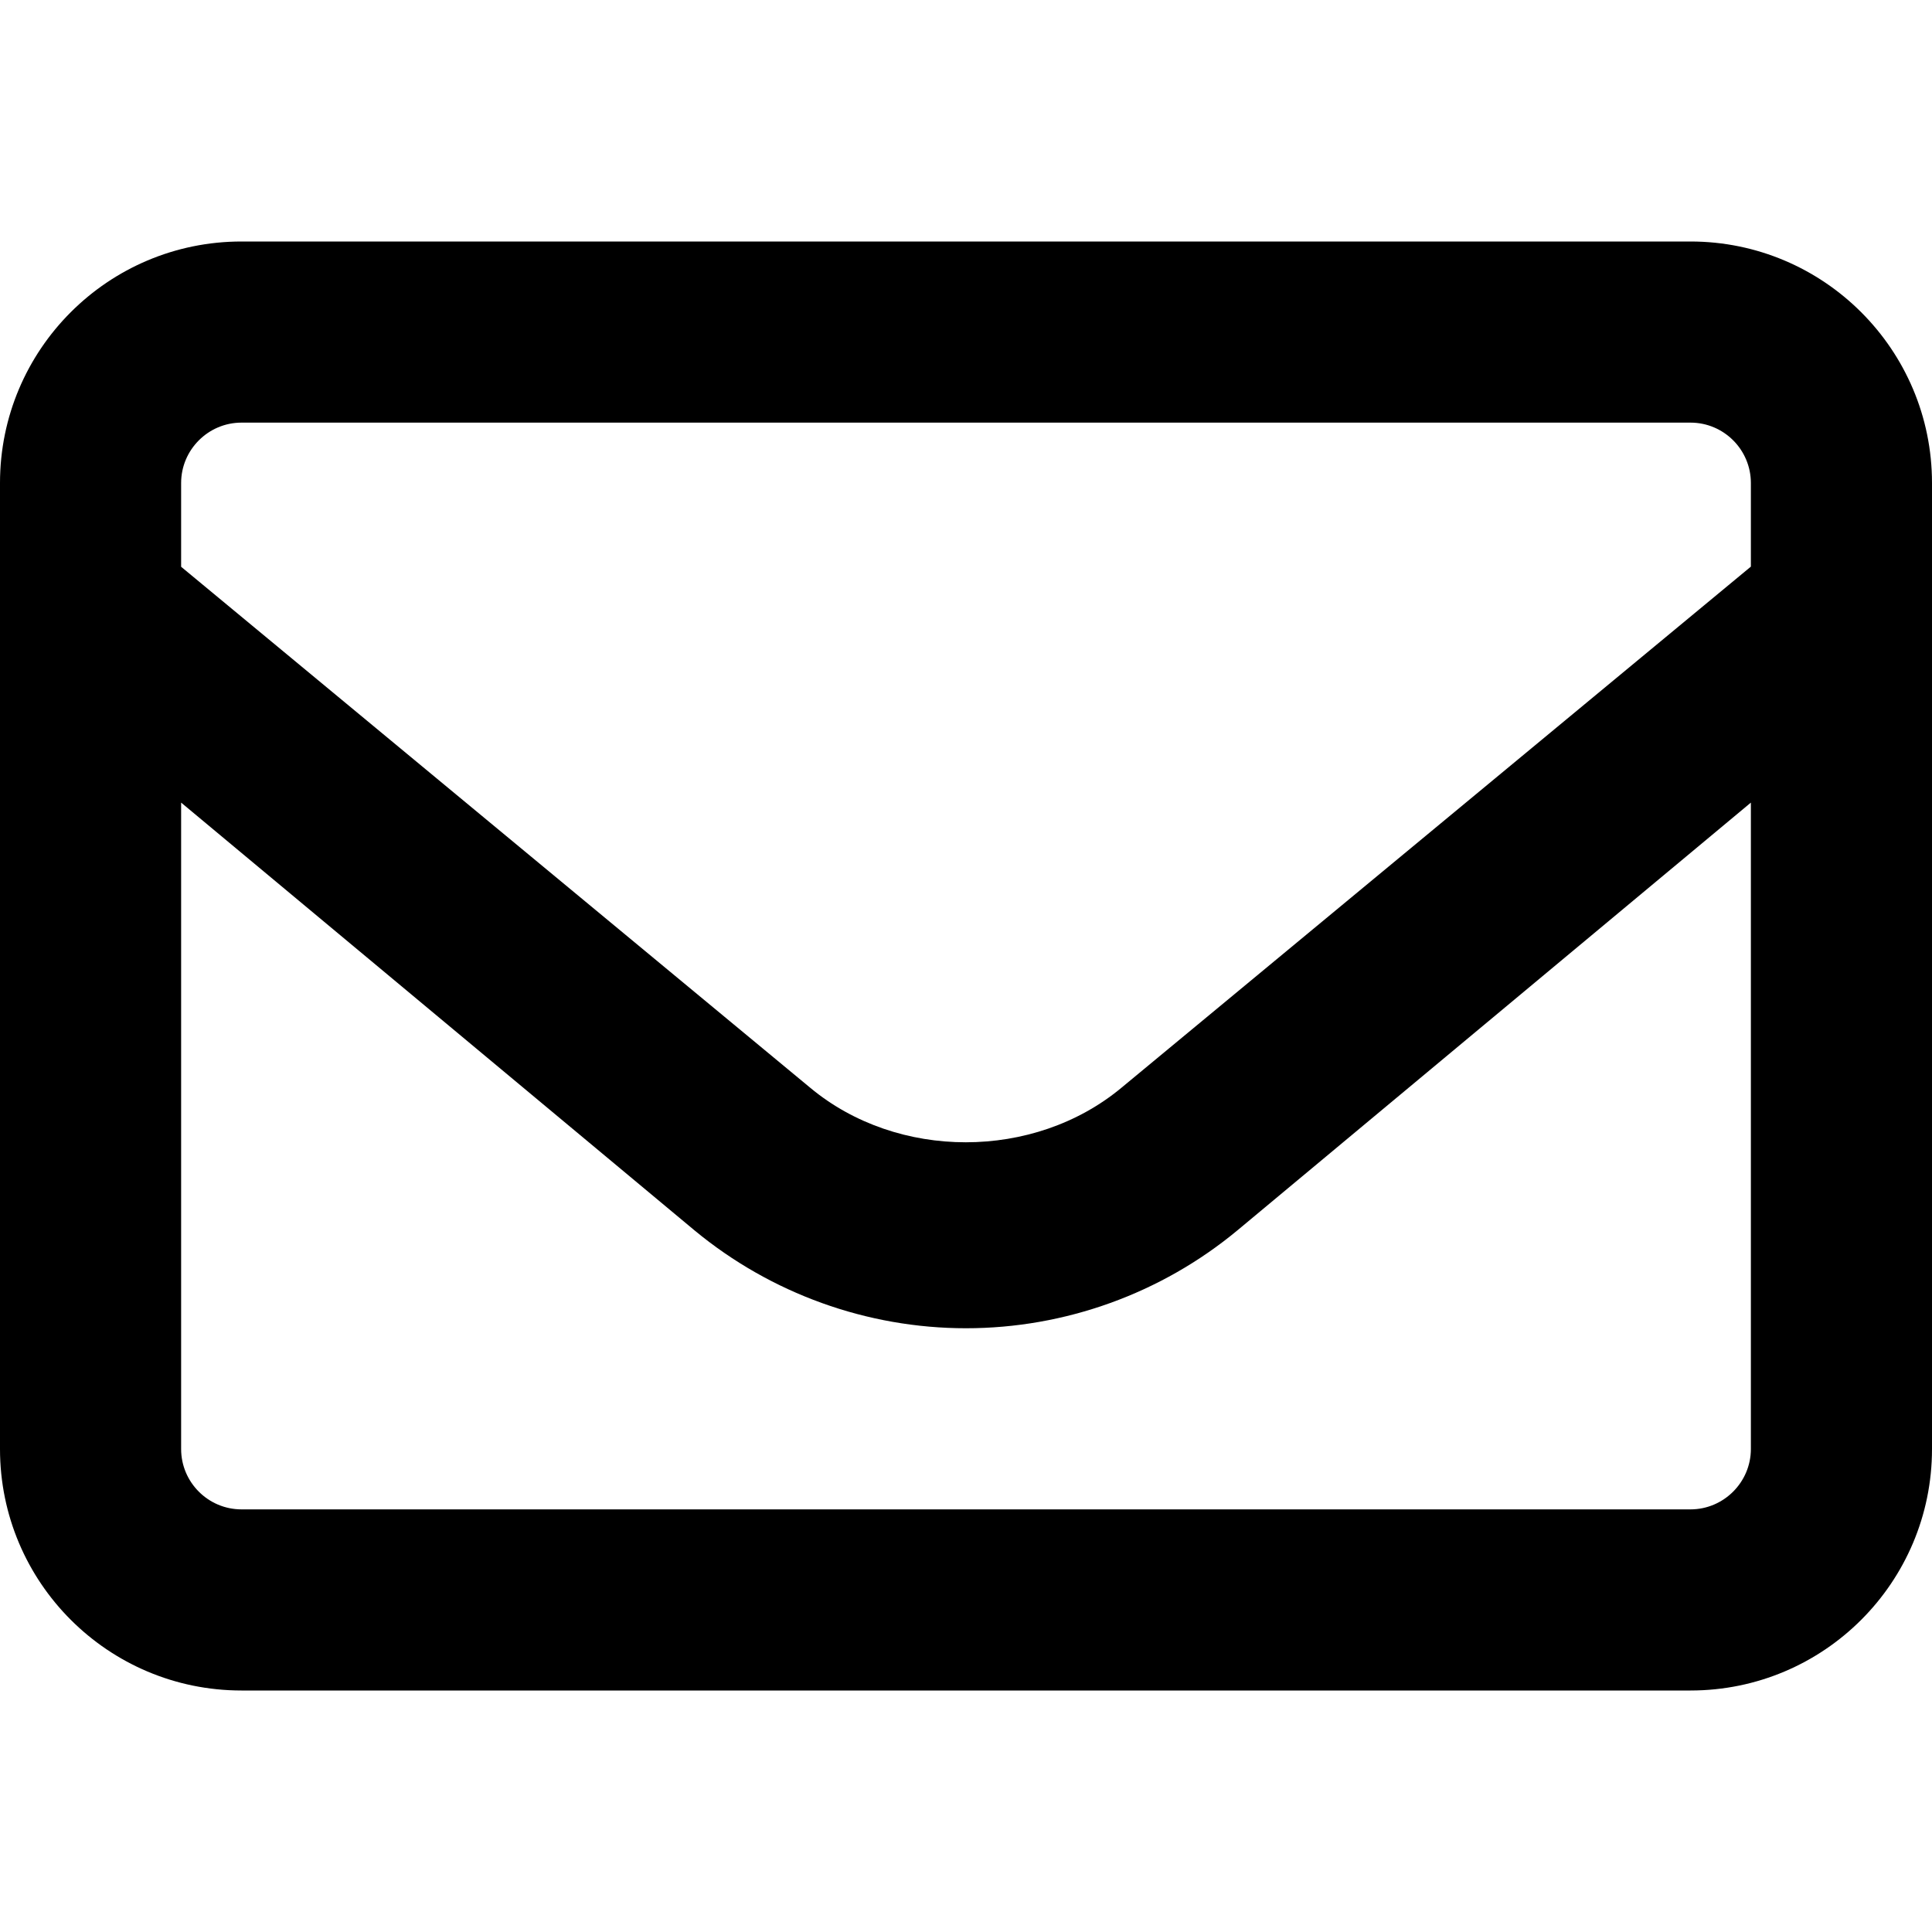
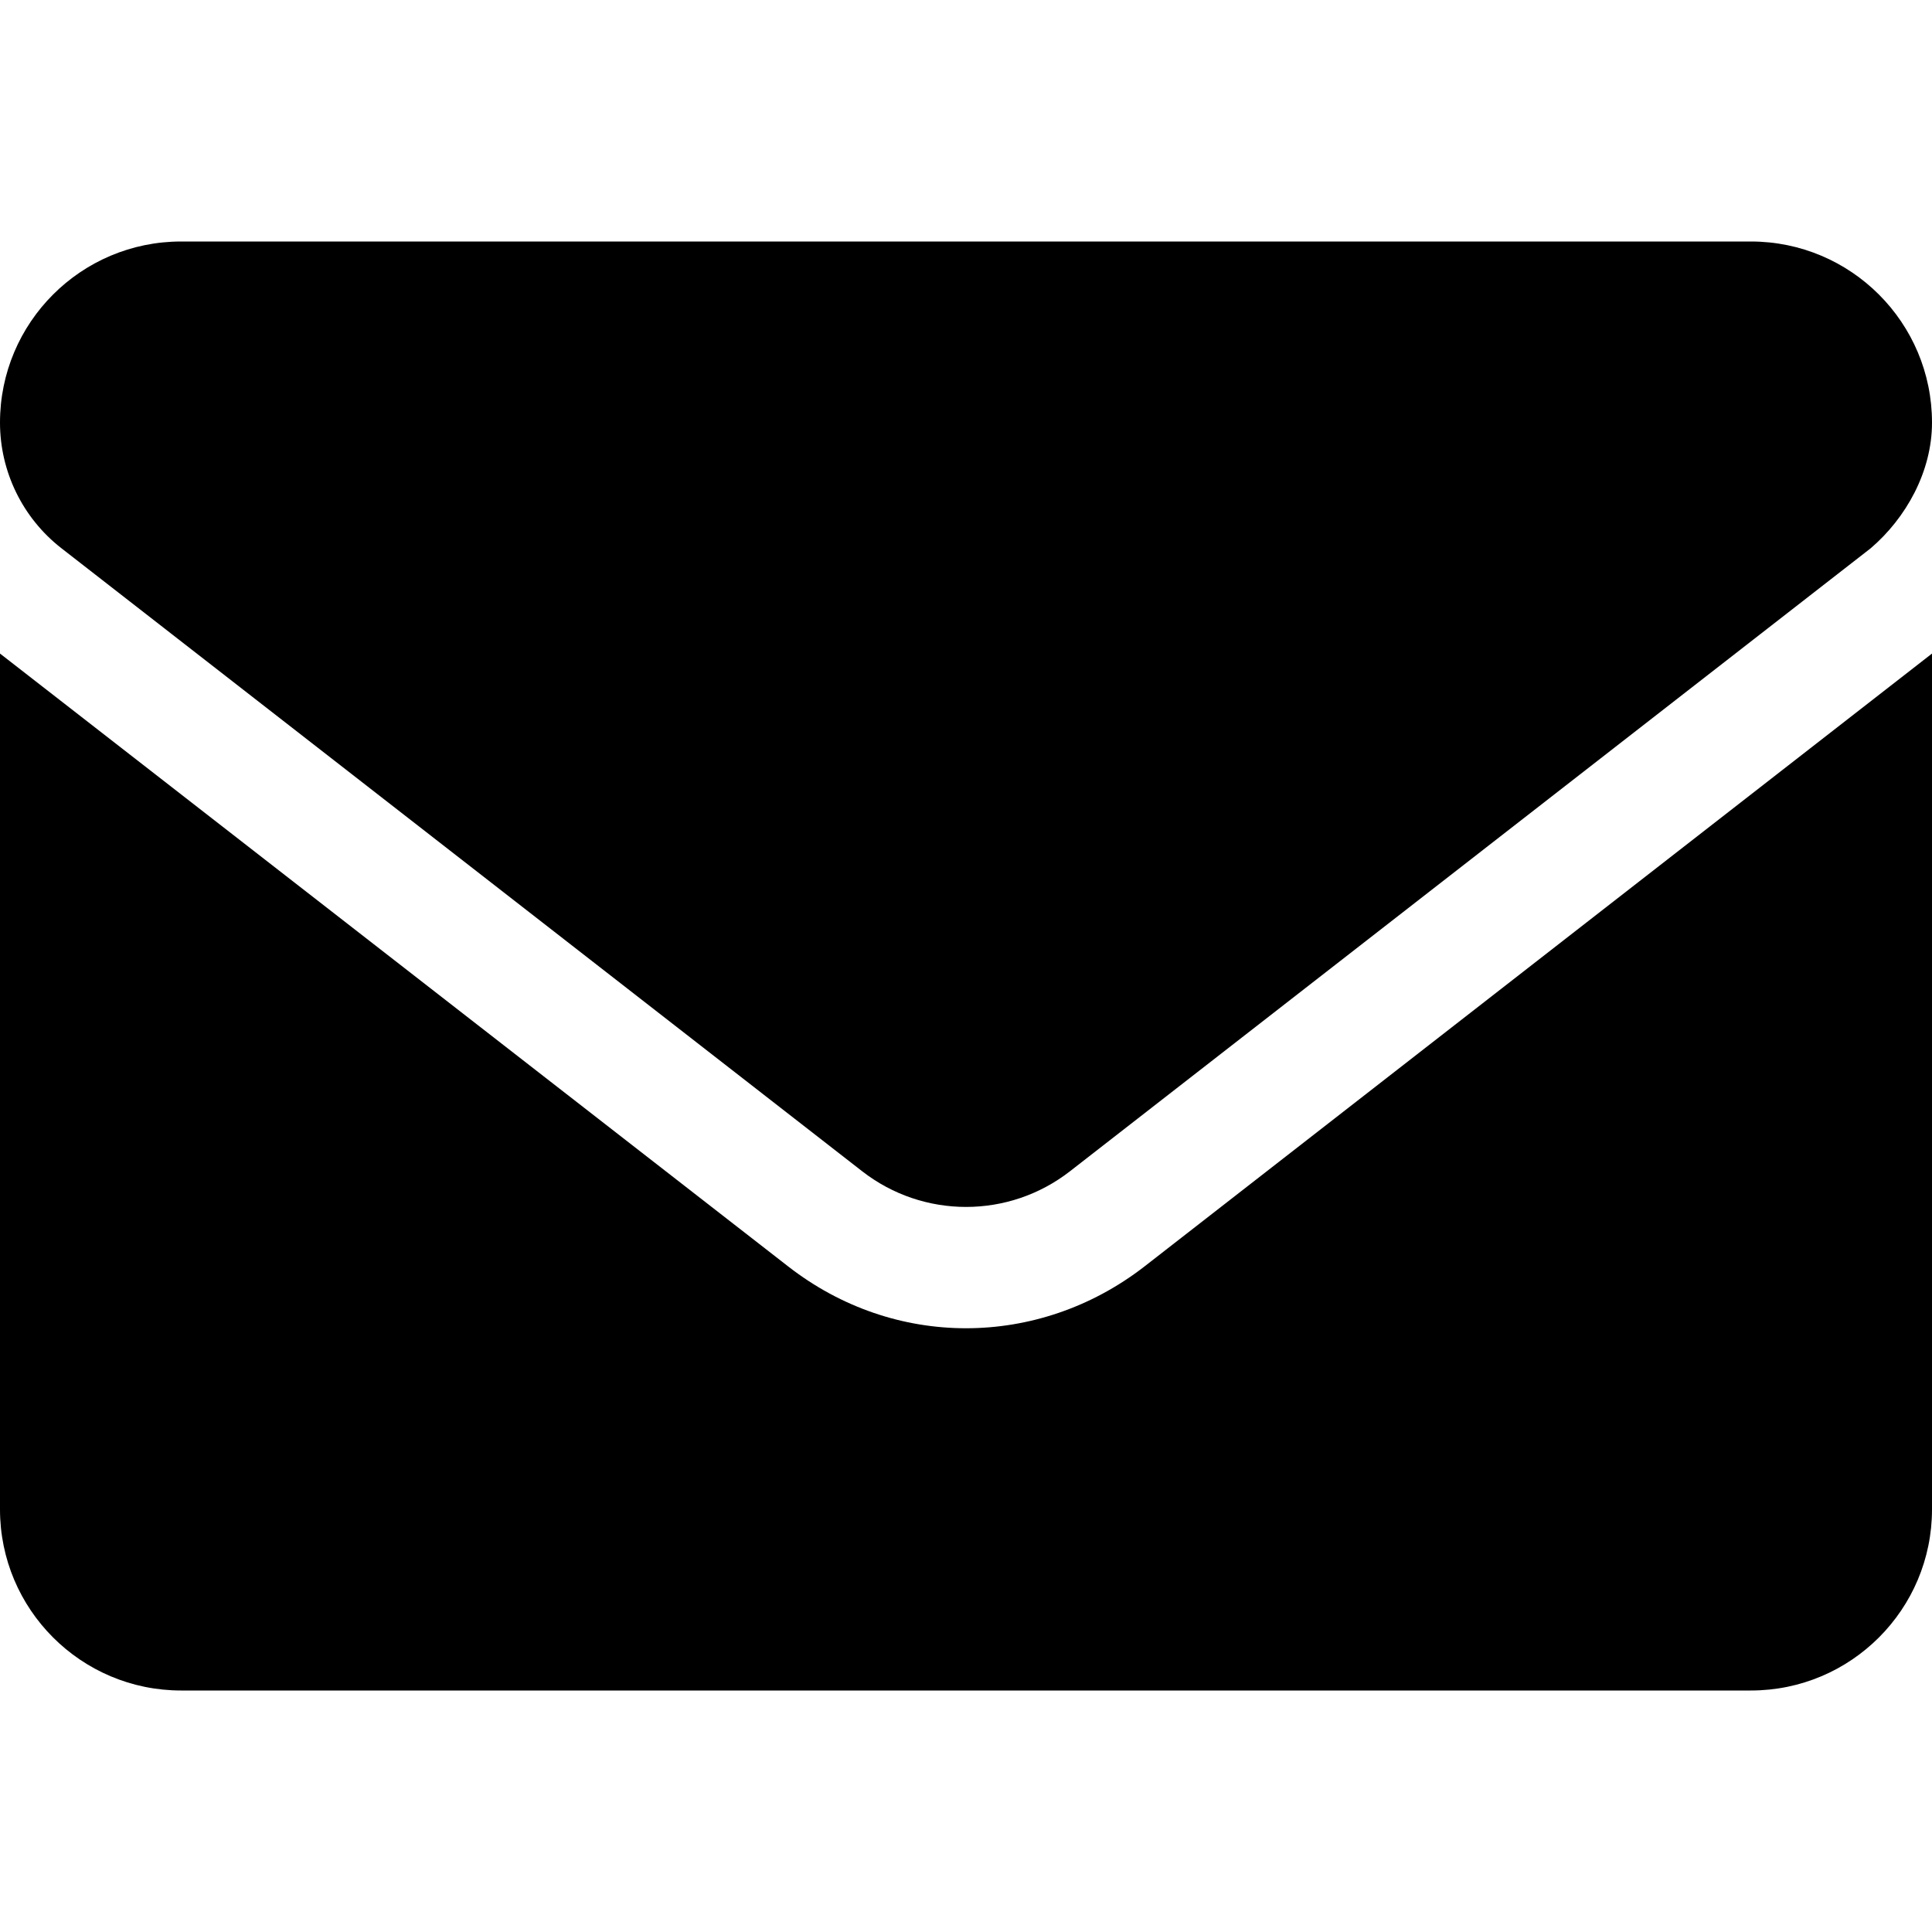
<svg xmlns="http://www.w3.org/2000/svg" viewBox="0 0 512 512">
-   <path d="M448 64H64C28.65 64 0 92.65 0 128v256c0 35.35 28.65 64 64 64h384c35.35 0 64-28.65 64-64V128C512 92.65 483.3 64 448 64zM64 112h384c8.822 0 16 7.178 16 16v22.16l-166.8 138.1c-23.19 19.28-59.34 19.27-82.47 .016L48 150.2V128C48 119.2 55.18 112 64 112zM448 400H64c-8.822 0-16-7.178-16-16V212.7l136.1 113.4C204.3 342.8 229.8 352 256 352s51.75-9.188 71.97-25.98L464 212.7V384C464 392.8 456.8 400 448 400z" />
+   <path d="M256 352c-16.53 0-33.06-5.422-47.16-16.41L0 173.2V400C0 426.5 21.49 448 48 448h416c26.51 0 48-21.49 48-48V173.2l-208.8 162.5C289.1 346.6 272.5 352 256 352zM16.29 145.3l212.2 165.1c16.19 12.6 38.87 12.6 55.06 0l212.2-165.1C505.1 137.3 512 125 512 112C512 85.49 490.5 64 464 64h-416C21.49 64 0 85.49 0 112C0 125 6.01 137.3 16.29 145.3z" />
</svg>
